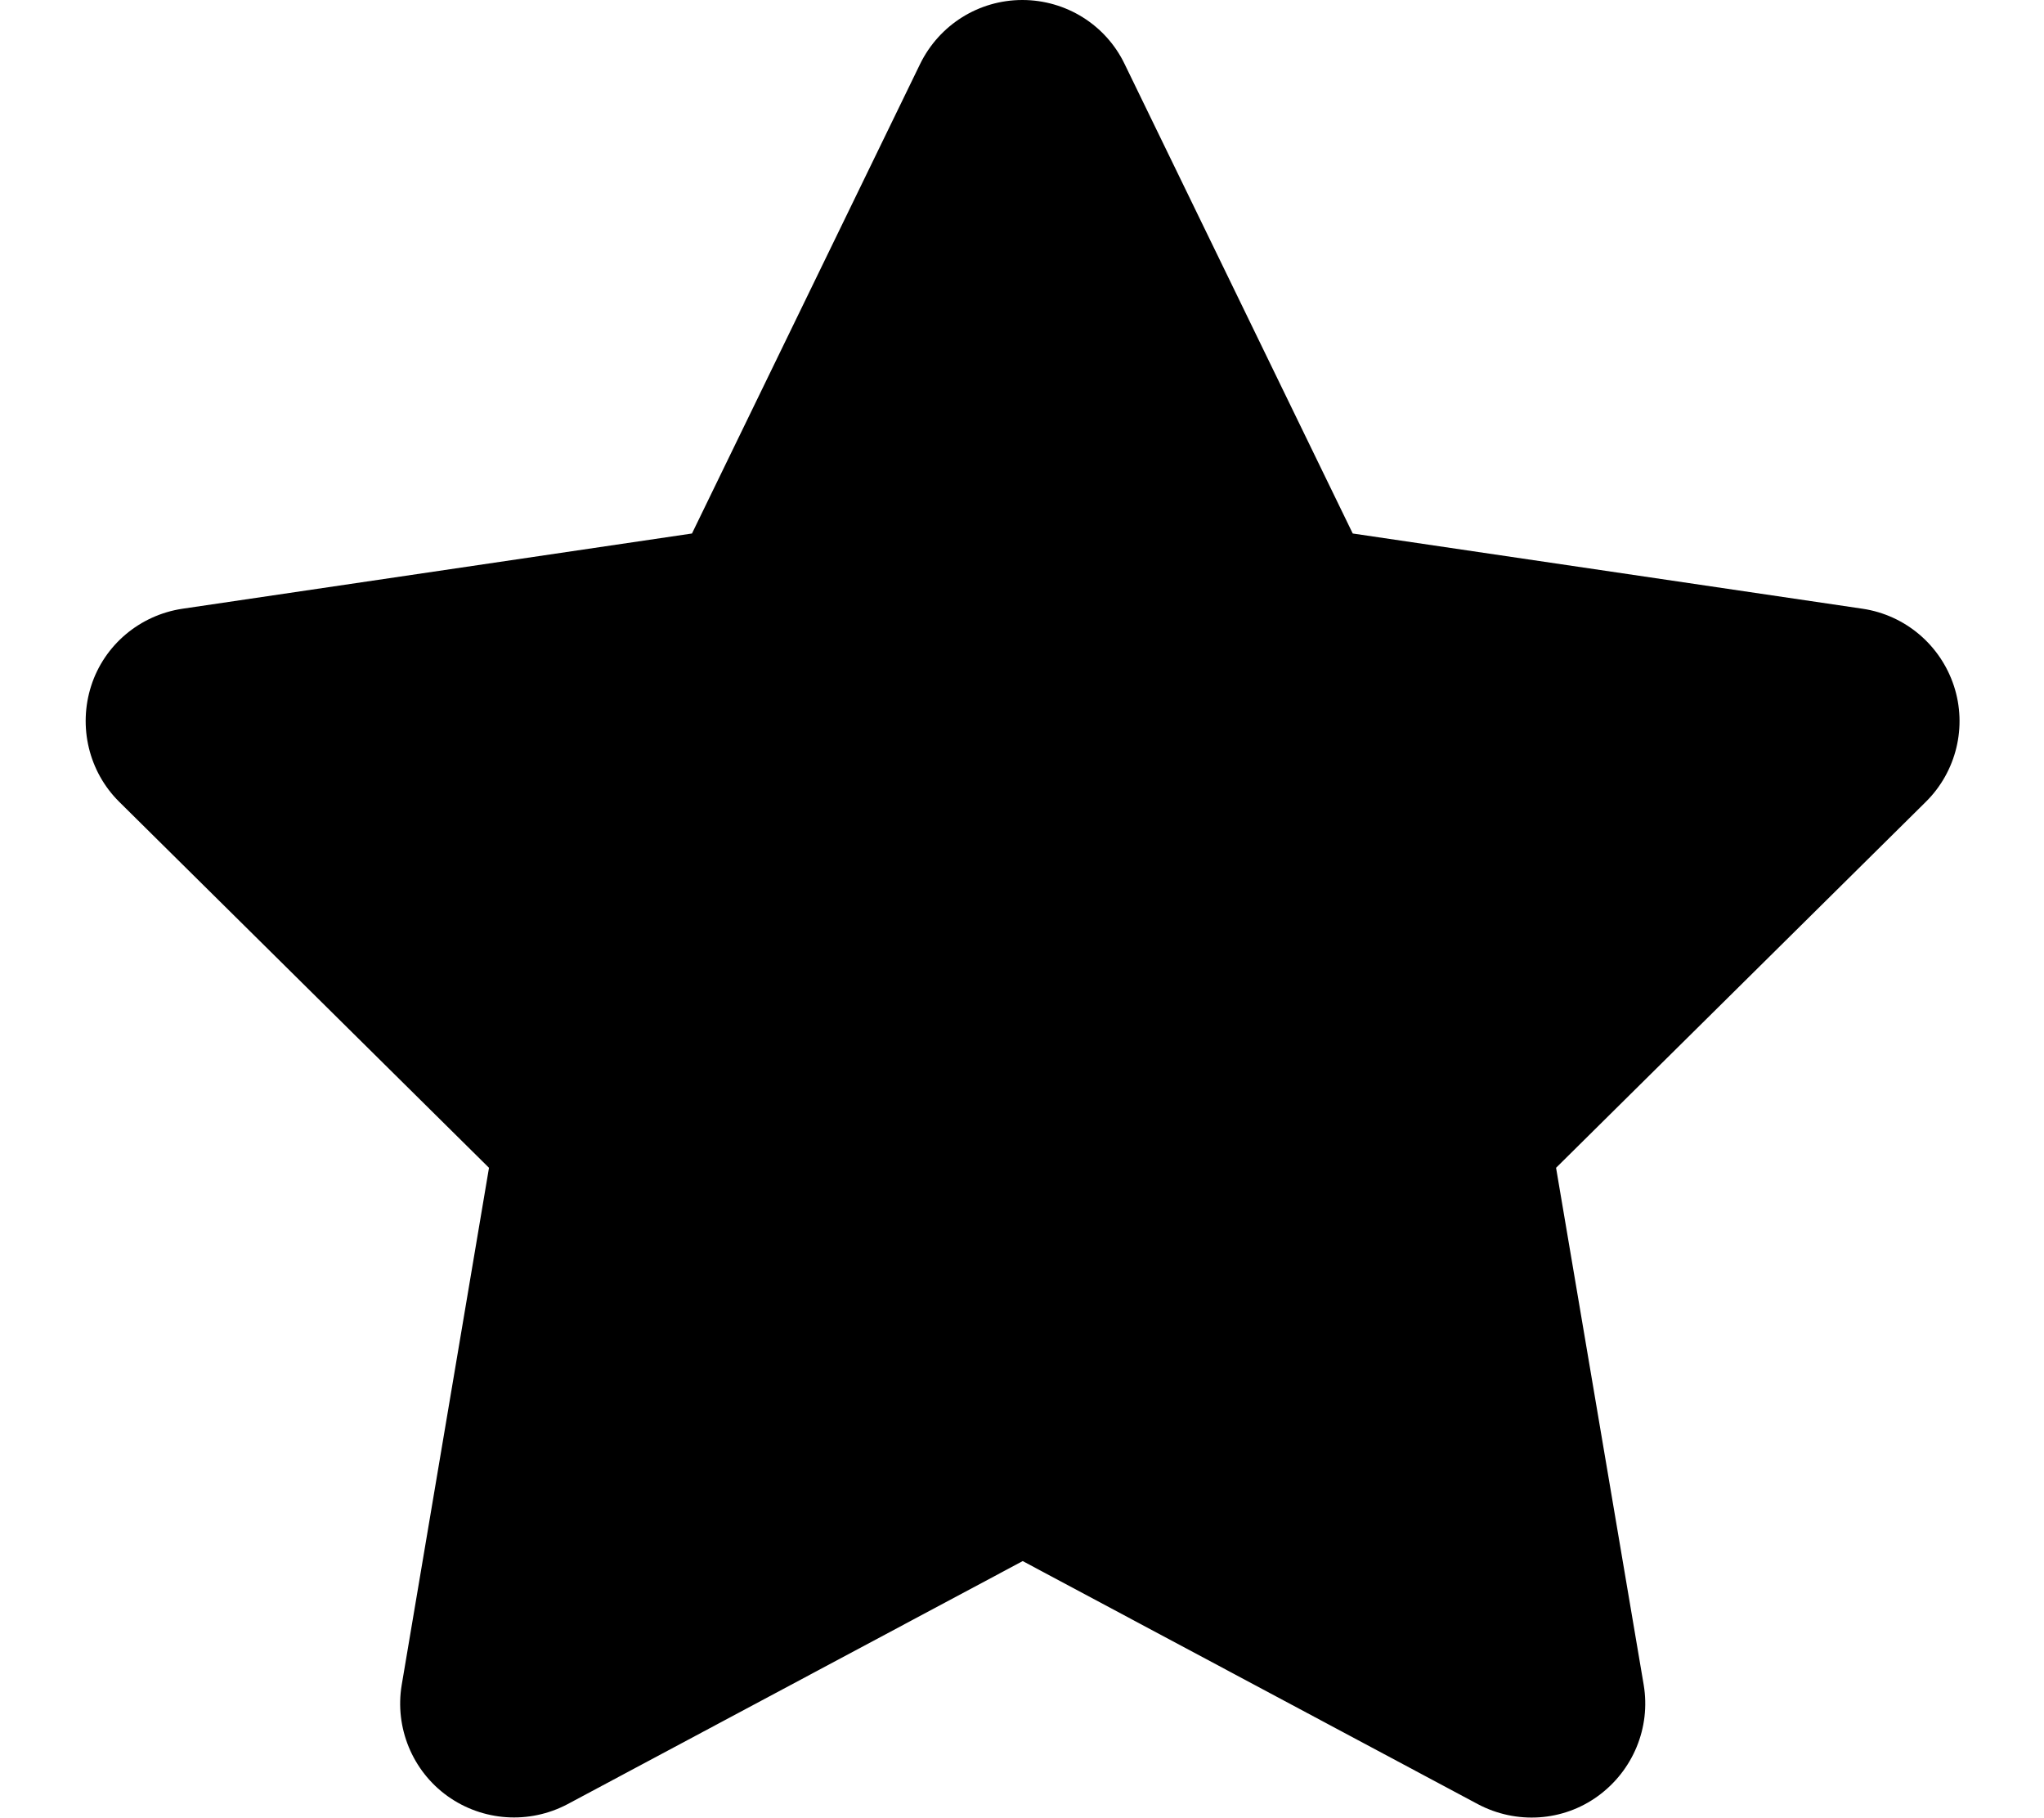
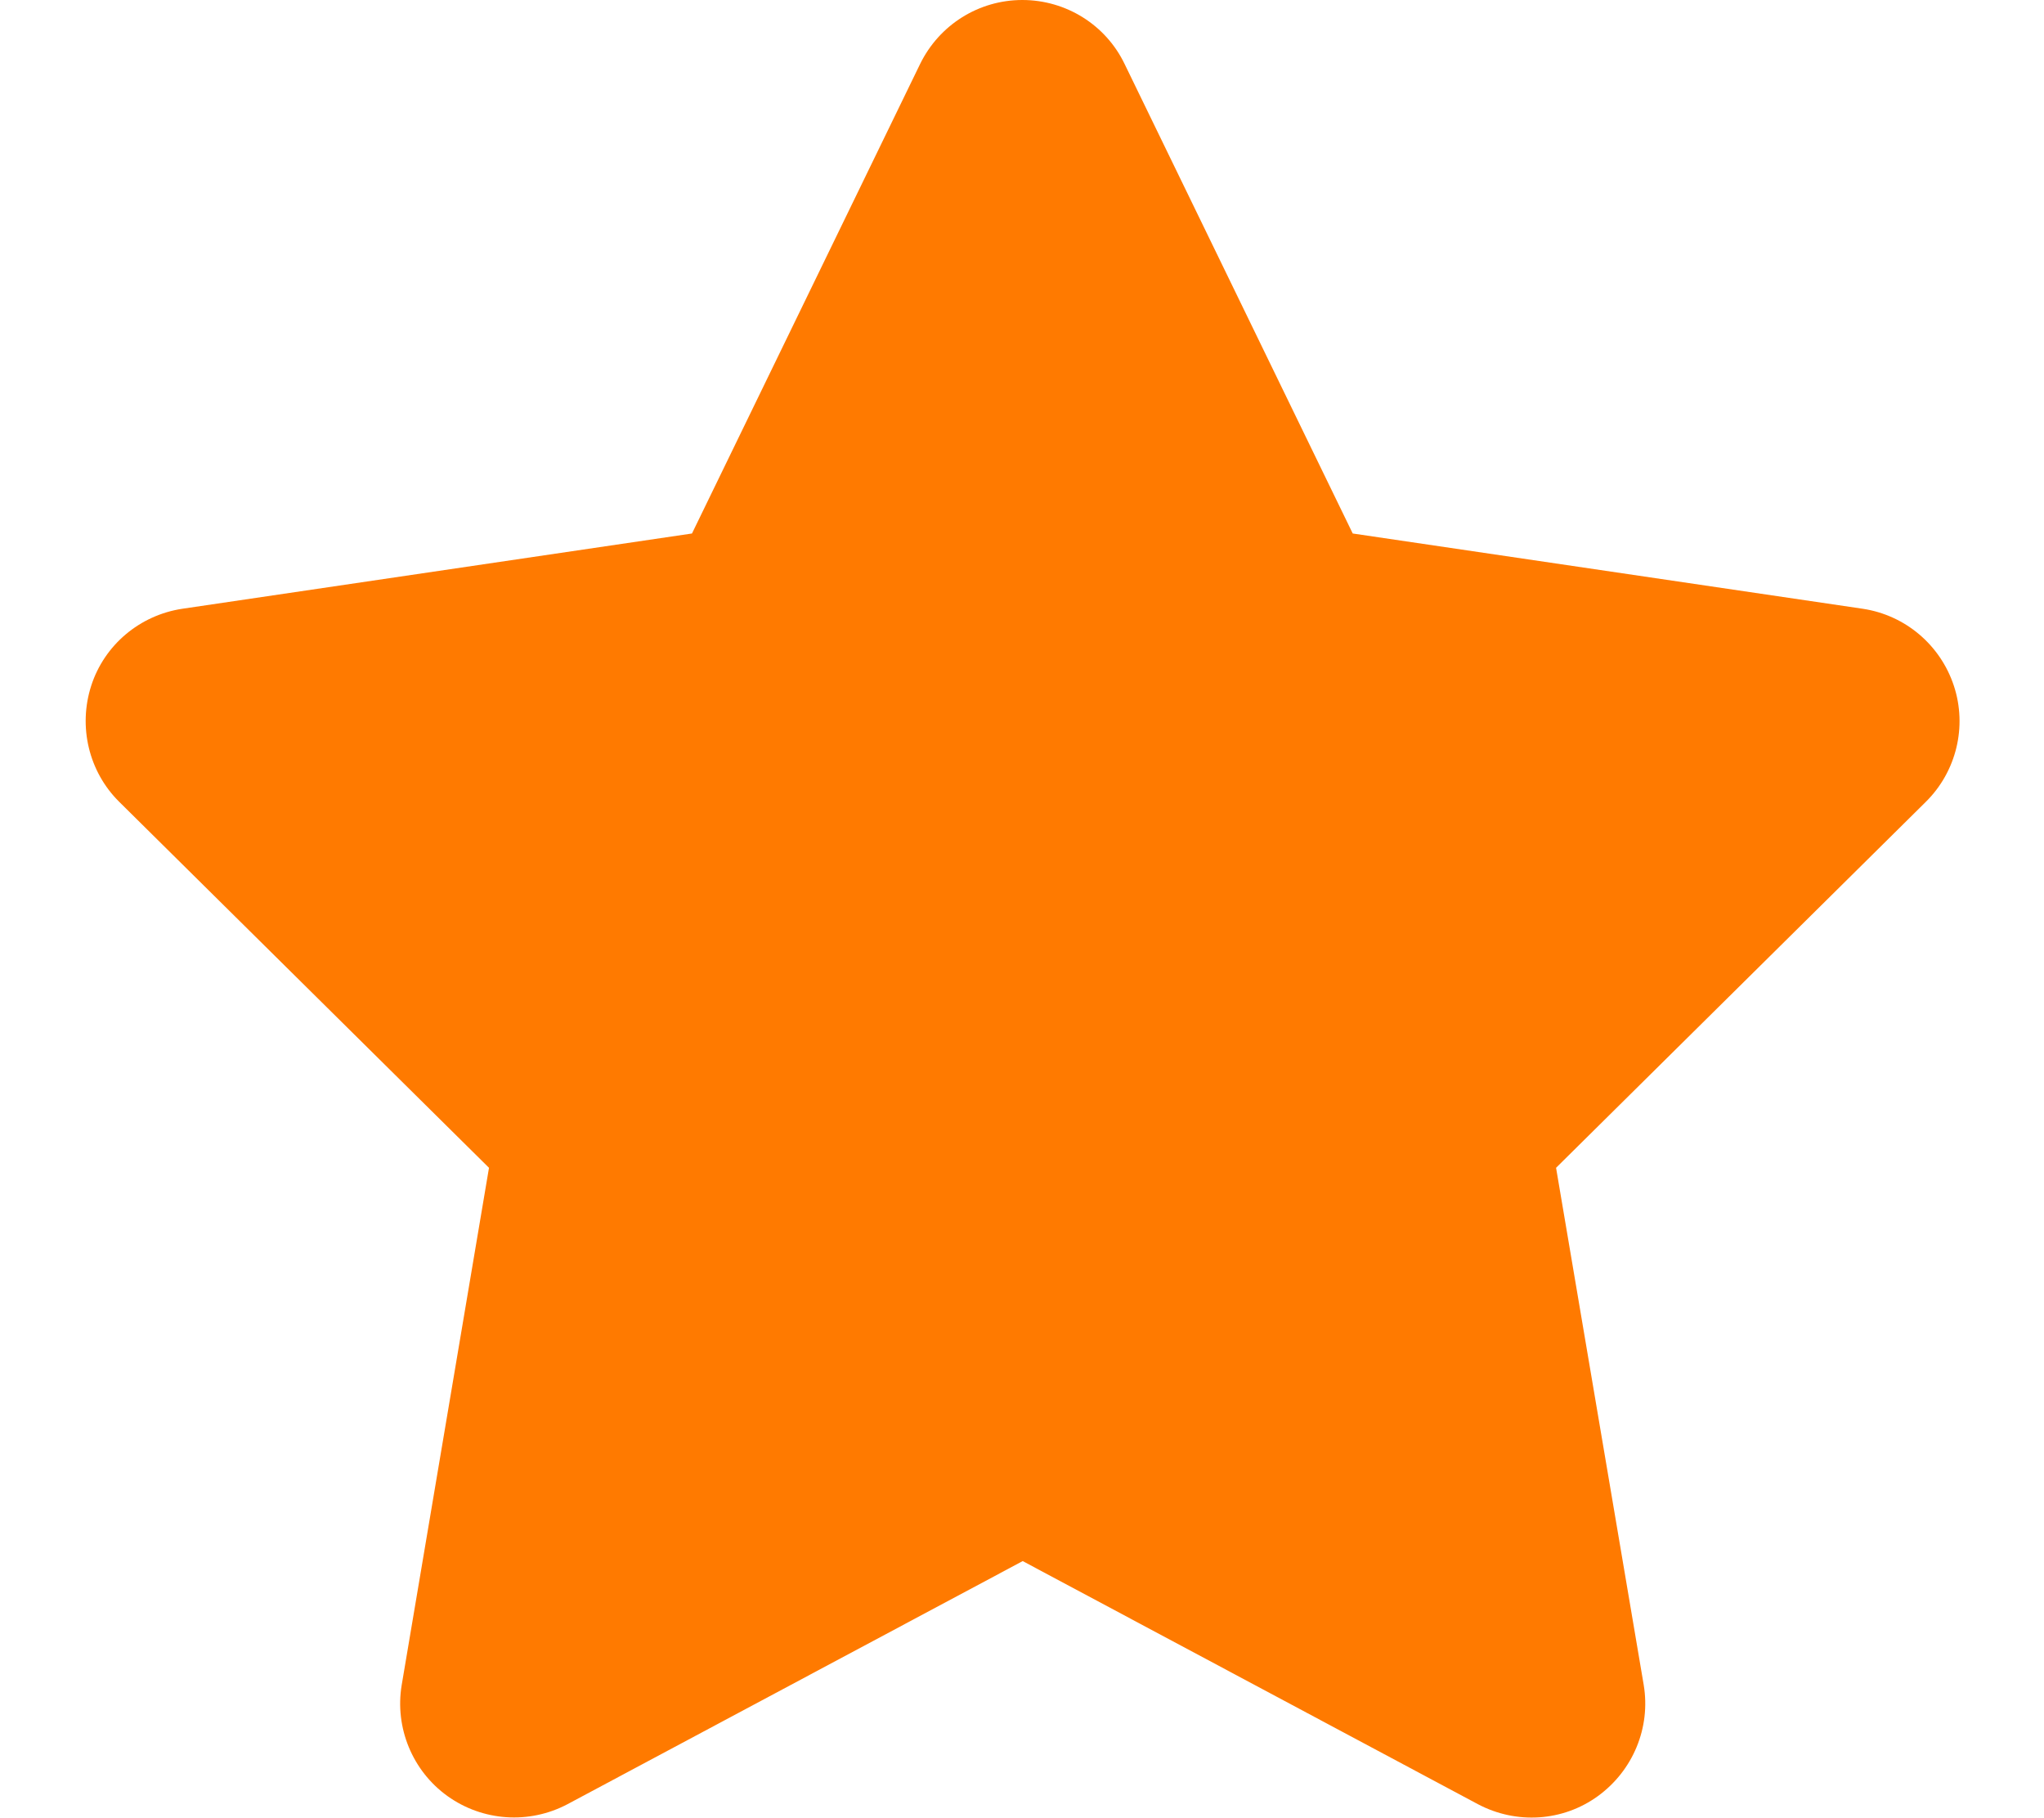
- <svg xmlns="http://www.w3.org/2000/svg" height="16" width="18" viewBox="0 0 576 512">
+ <svg xmlns="http://www.w3.org/2000/svg" height="16" width="18" fill="#FF7A00" viewBox="0 0 576 512">
  <path d="M316.9 18C311.6 7 300.4 0 288.1 0s-23.4 7-28.8 18L195 150.3 51.4 171.5c-12 1.8-22 10.2-25.7 21.7s-.7 24.2 7.9 32.7L137.8 329 113.2 474.7c-2 12 3 24.2 12.9 31.3s23 8 33.8 2.3l128.3-68.5 128.3 68.5c10.8 5.7 23.9 4.9 33.8-2.3s14.9-19.3 12.9-31.3L438.5 329 542.7 225.9c8.6-8.5 11.7-21.2 7.9-32.7s-13.7-19.9-25.7-21.7L381.2 150.3 316.9 18z" />
</svg>
